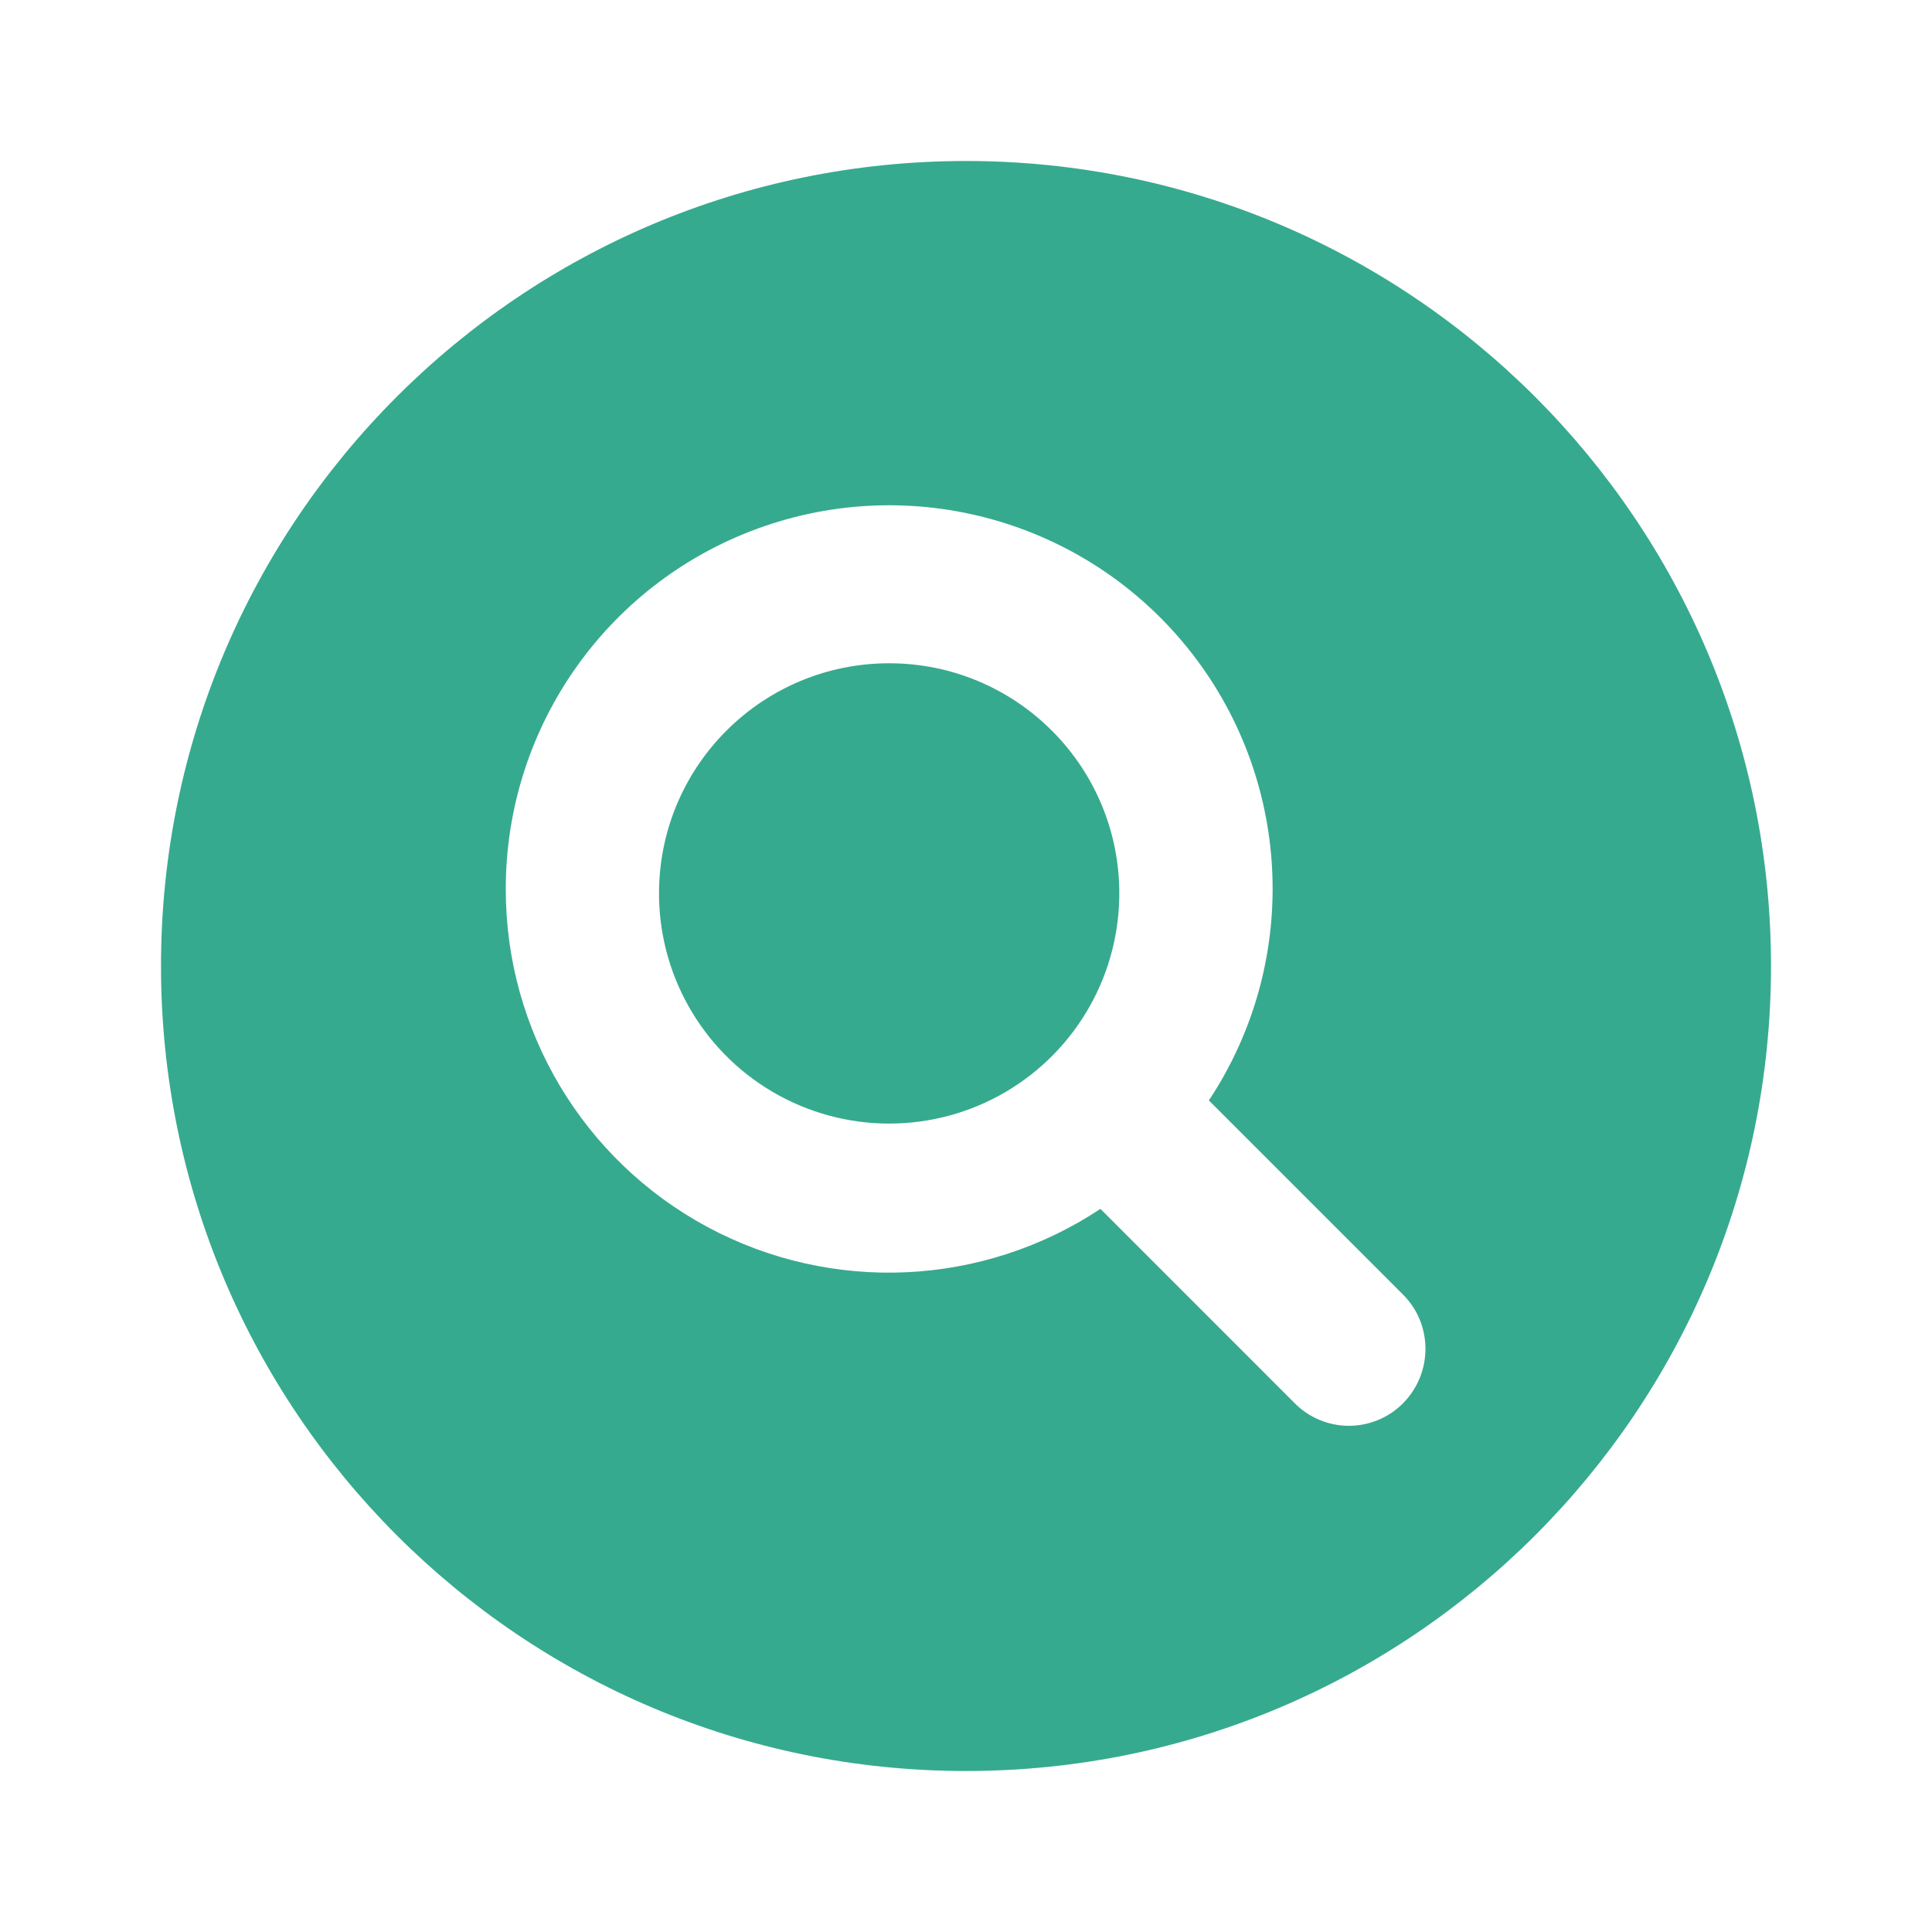
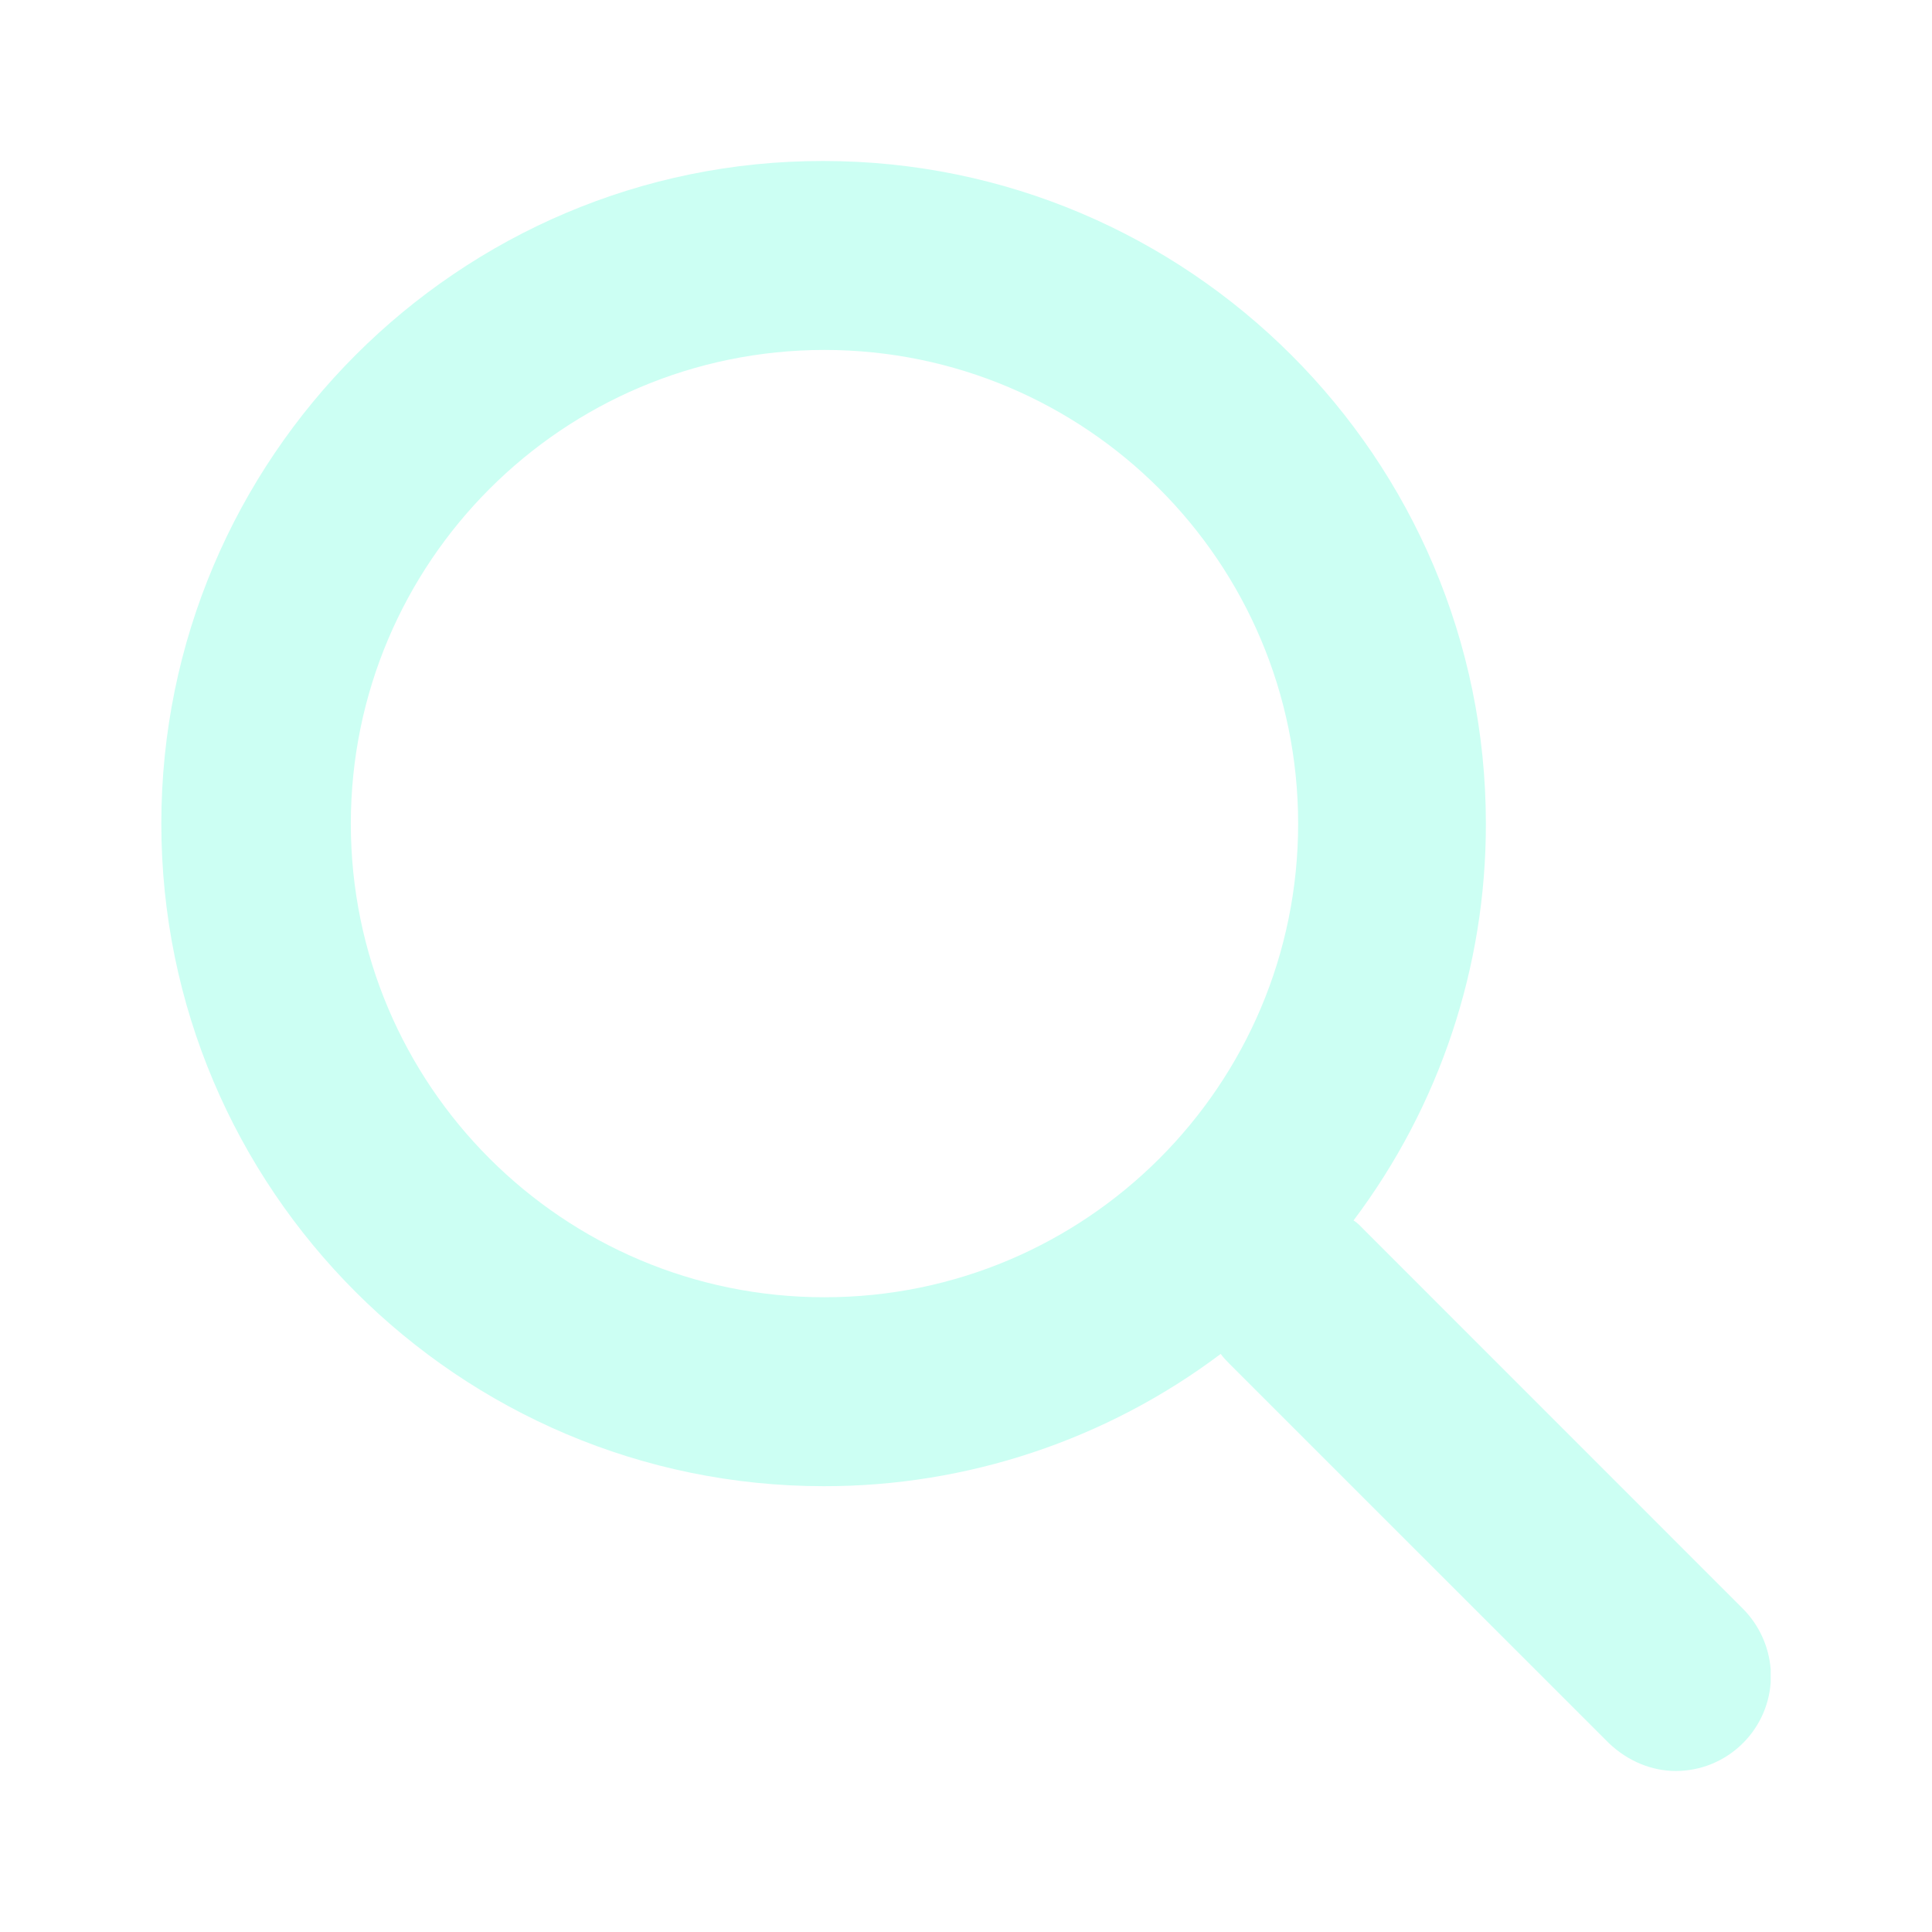
<svg xmlns="http://www.w3.org/2000/svg" width="24" height="24" fill="none" viewBox="0 0 24 24">
-   <path fill="#36AA8E" d="M8.187 11.045a2.859 2.859 0 1 0 5.717 0 2.859 2.859 0 0 0-5.717 0Zm-1.904 0a4.763 4.763 0 1 1 8.734 2.625l2.413 2.413c.37.37.37.973 0 1.348a.948.948 0 0 1-1.347 0l-2.413-2.414a4.758 4.758 0 0 1-7.387-3.972ZM12 2C6.476 2 2 6.476 2 12s4.476 10 10 10 10-4.476 10-10S17.517 2 12 2Z" />
+   <path fill="#CCFFF3" d="M4.358 10.231a5.888 5.888 0 0 1 5.884-5.884 5.888 5.888 0 0 1 5.884 5.884 5.883 5.883 0 1 1-11.768 0Zm-2.354 0c0 4.543 3.696 8.231 8.23 8.231a8.19 8.19 0 0 0 4.93-1.643c.036.05.08.093.115.129l4.708 4.707c.236.223.53.345.832.345a1.184 1.184 0 0 0 1.177-1.098v-.165a1.2 1.2 0 0 0-.345-.753l-4.707-4.708c-.036-.036-.079-.086-.13-.115a8.175 8.175 0 0 0 1.644-4.93C18.458 5.69 14.763 2 10.228 2 5.7 1.993 2.004 5.689 2.004 10.231Z" />
</svg>
